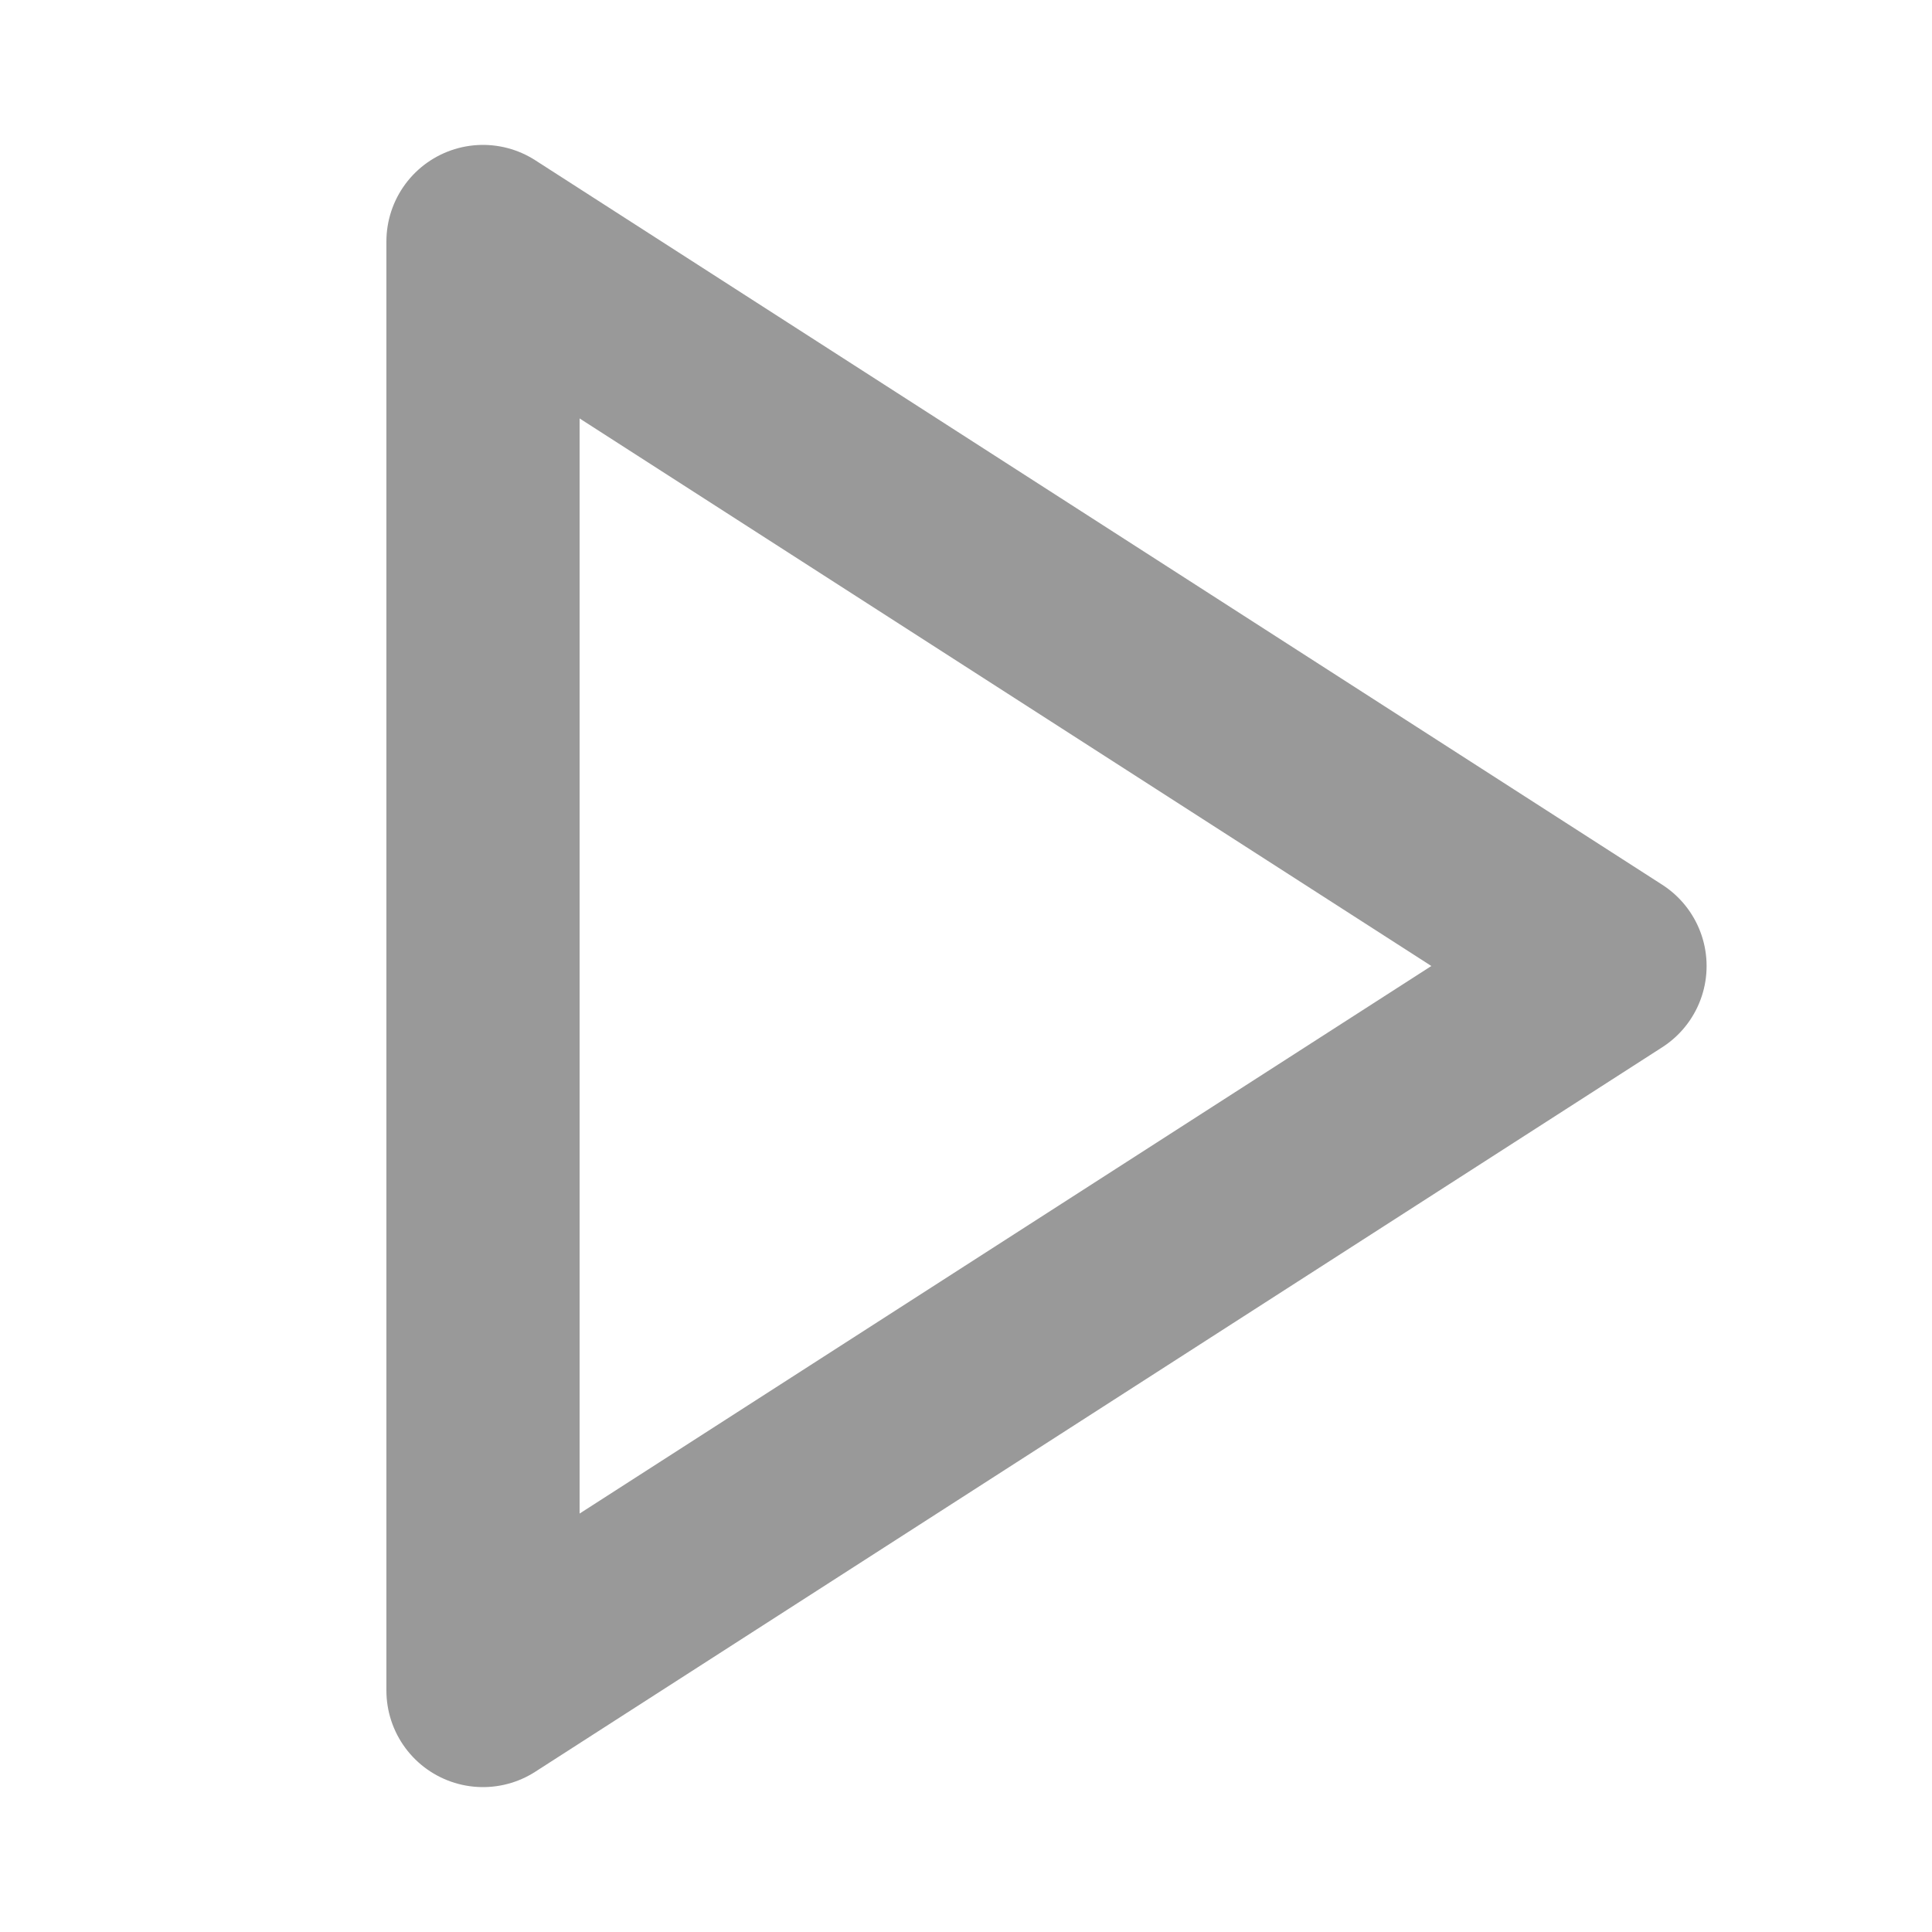
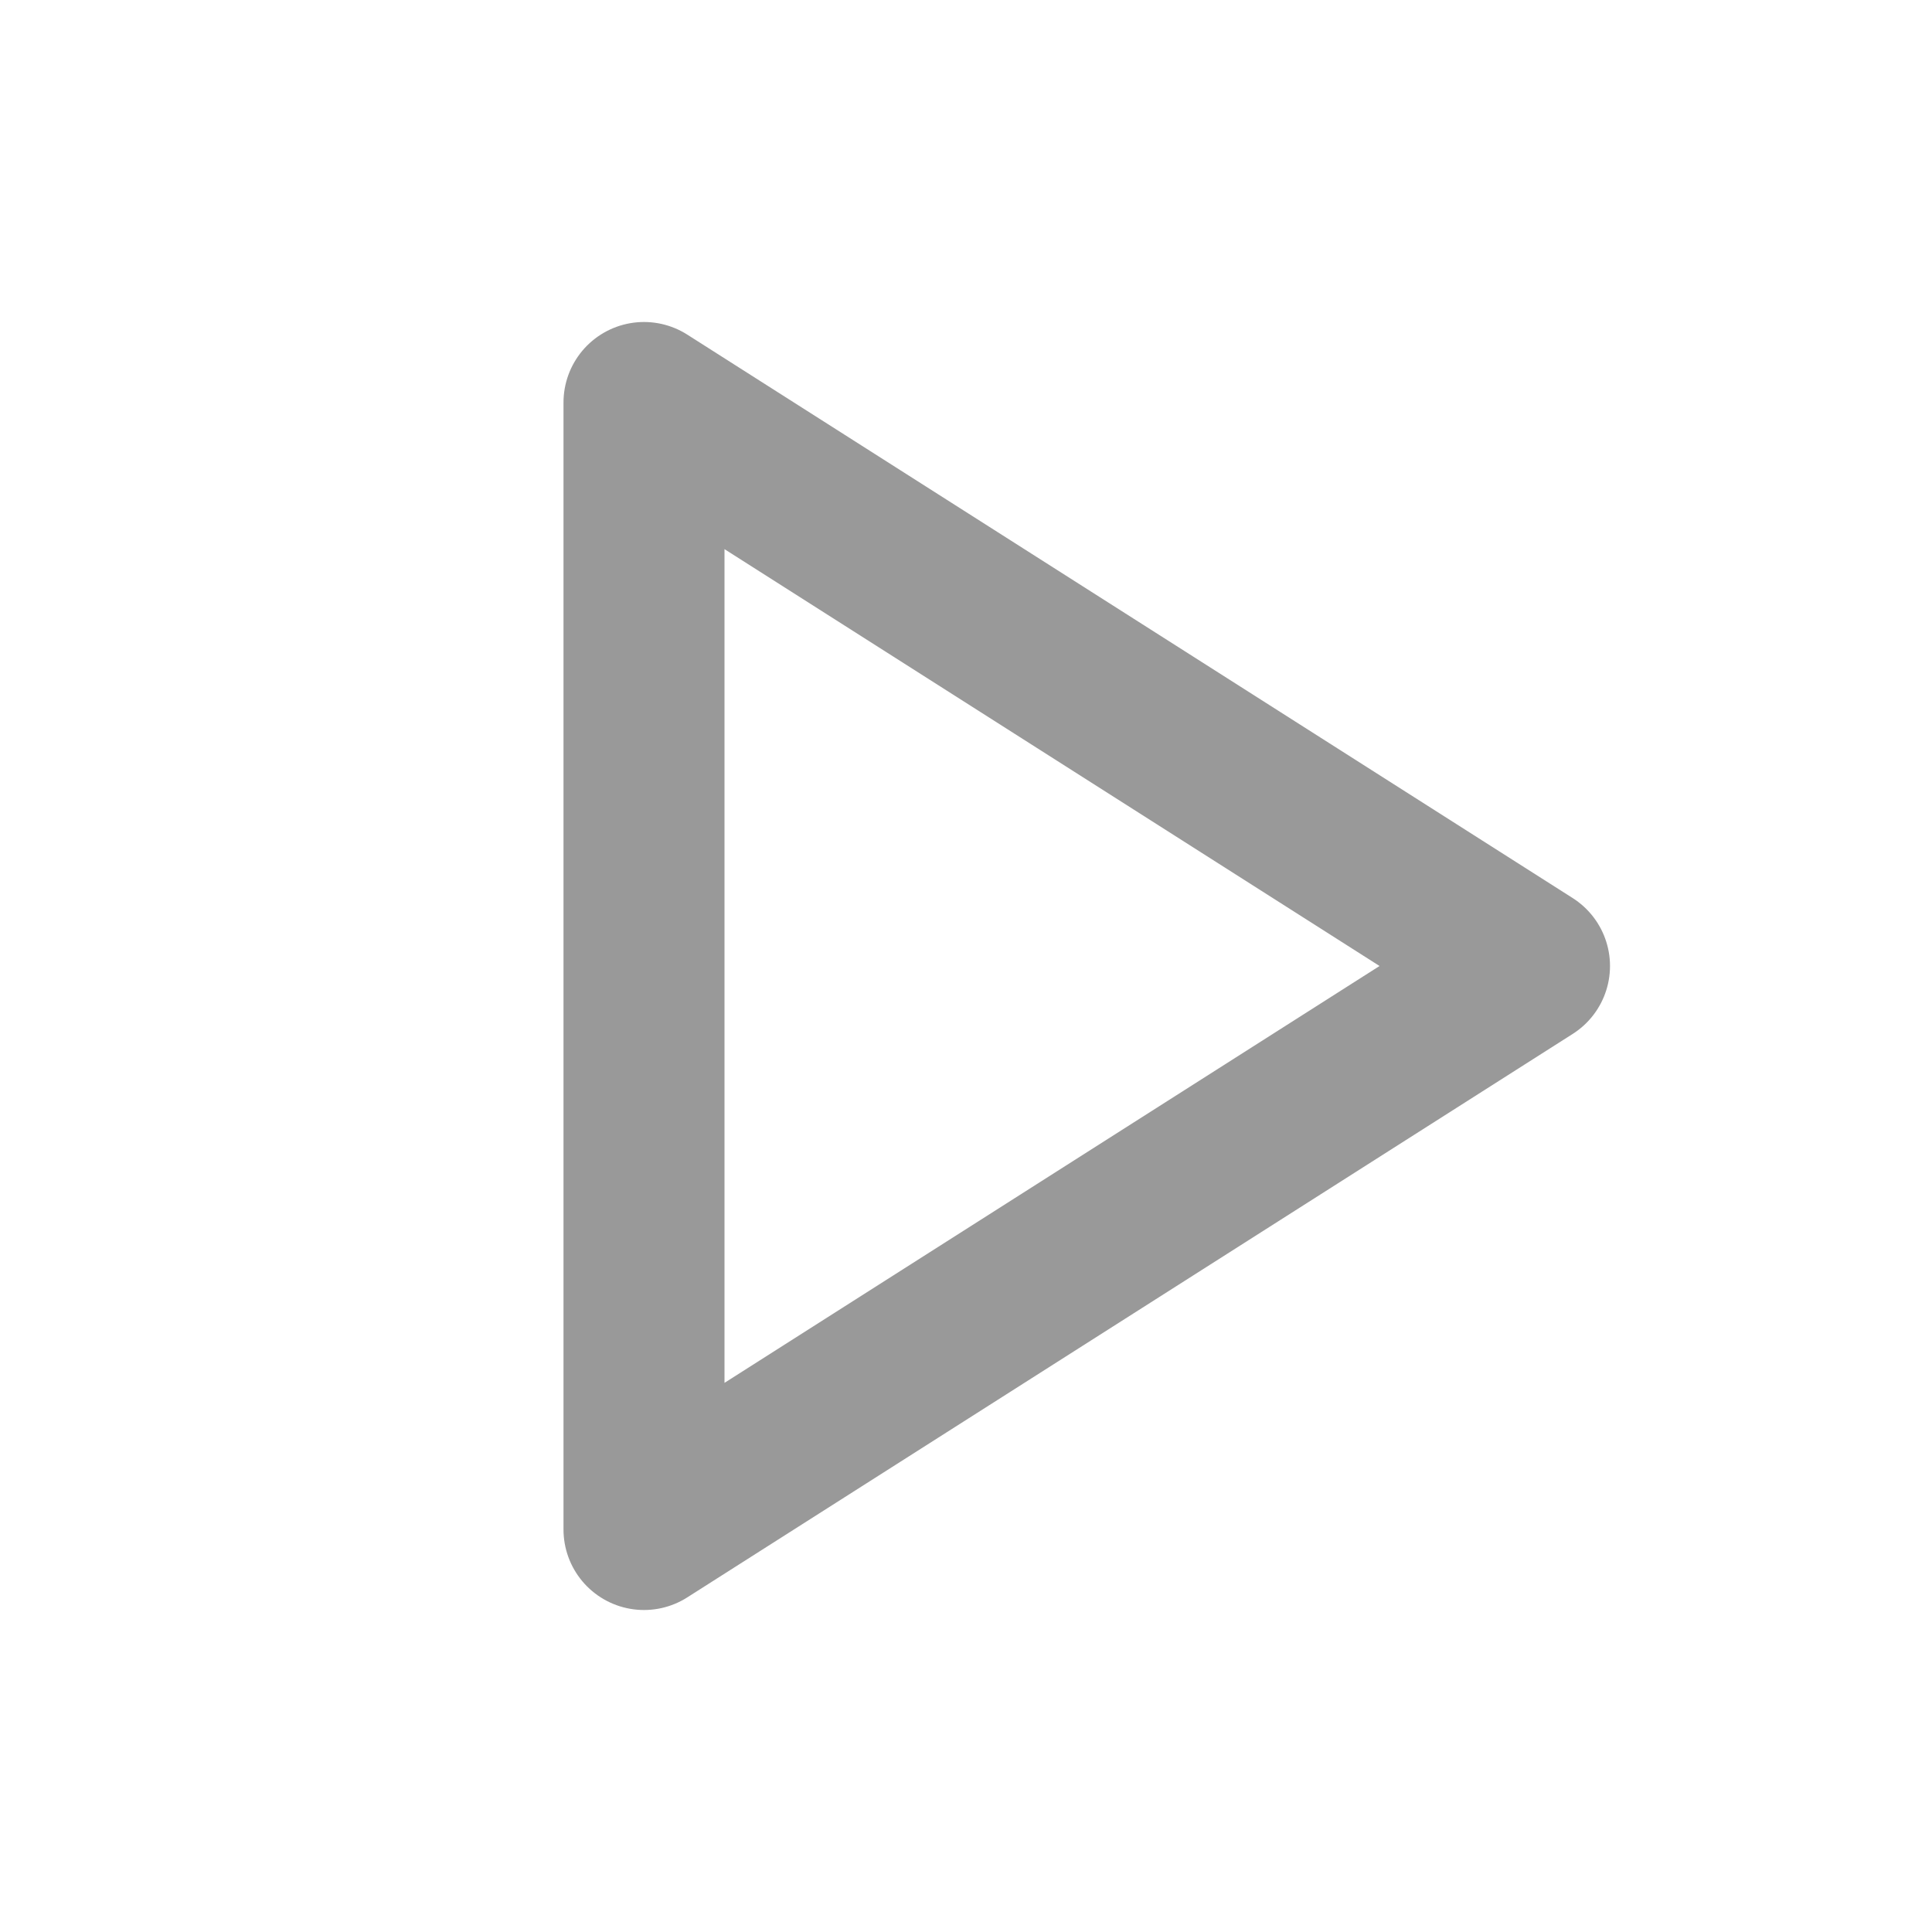
- <svg xmlns="http://www.w3.org/2000/svg" width="24" height="24" viewBox="0 0 24 24" fill="none" stroke="#999999" stroke-width="2.4" stroke-linecap="round" stroke-linejoin="round">
-   <polygon points="6 3 20 12 6 21 6 3" />
+ <svg xmlns="http://www.w3.org/2000/svg" width="24" height="24" viewBox="0 0 24 24" fill="none" stroke="#999999" stroke-width="2" stroke-linecap="round" stroke-linejoin="round">
+   <path d="m8 5 11 7-11 7z" />
</svg>
